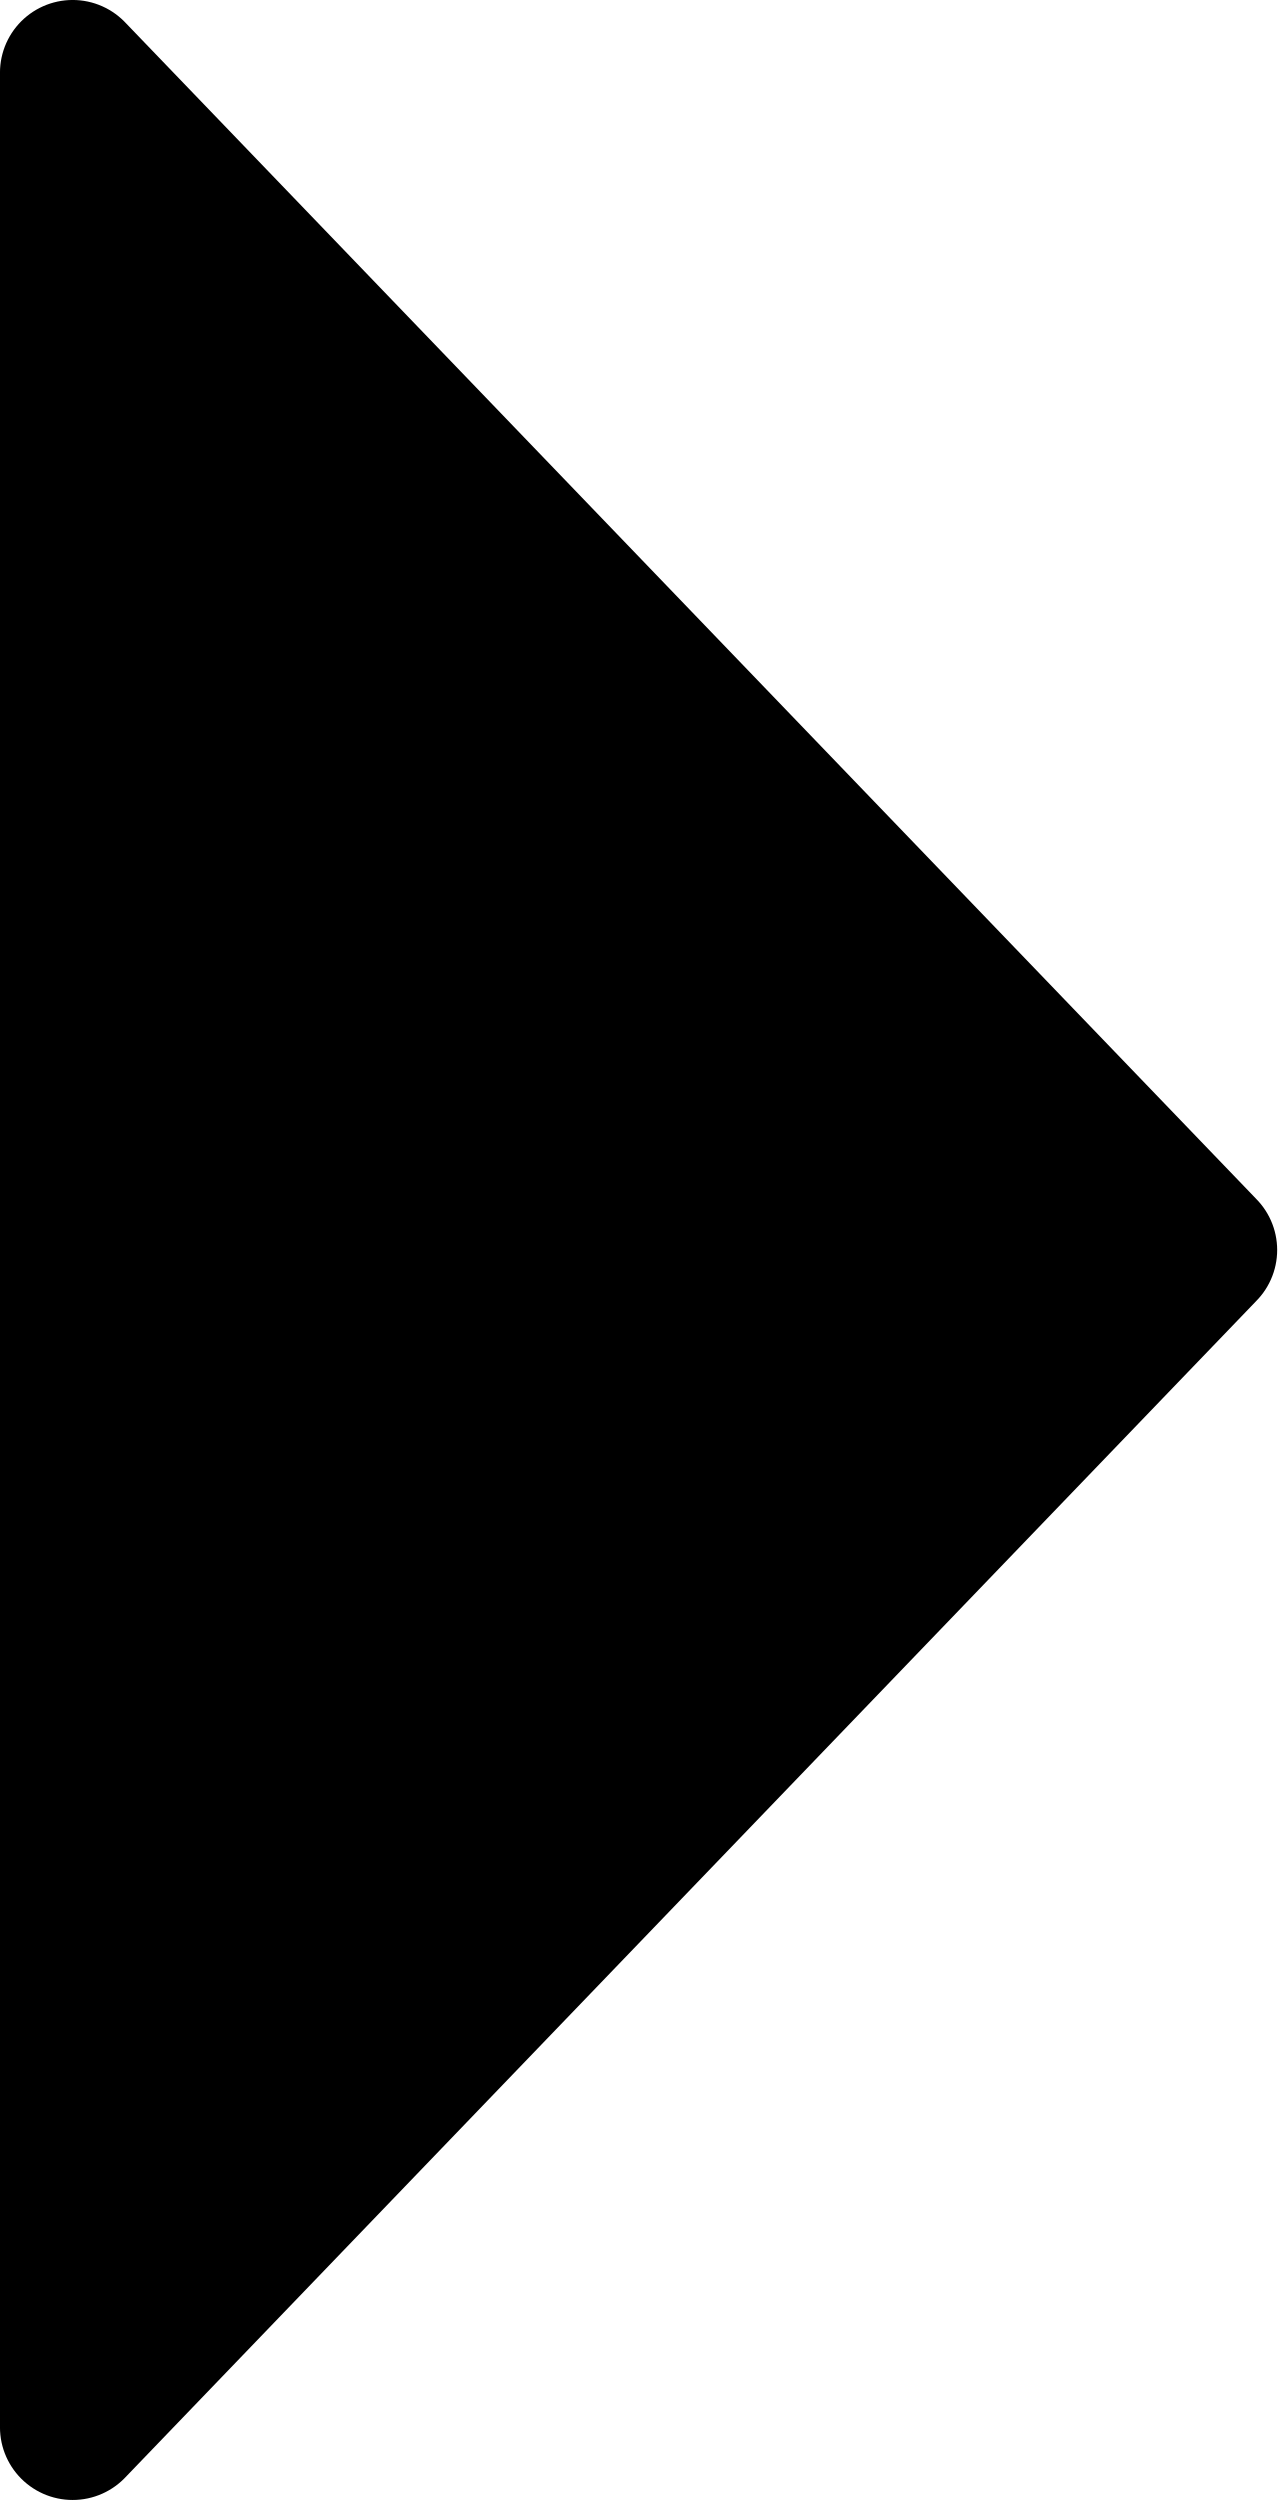
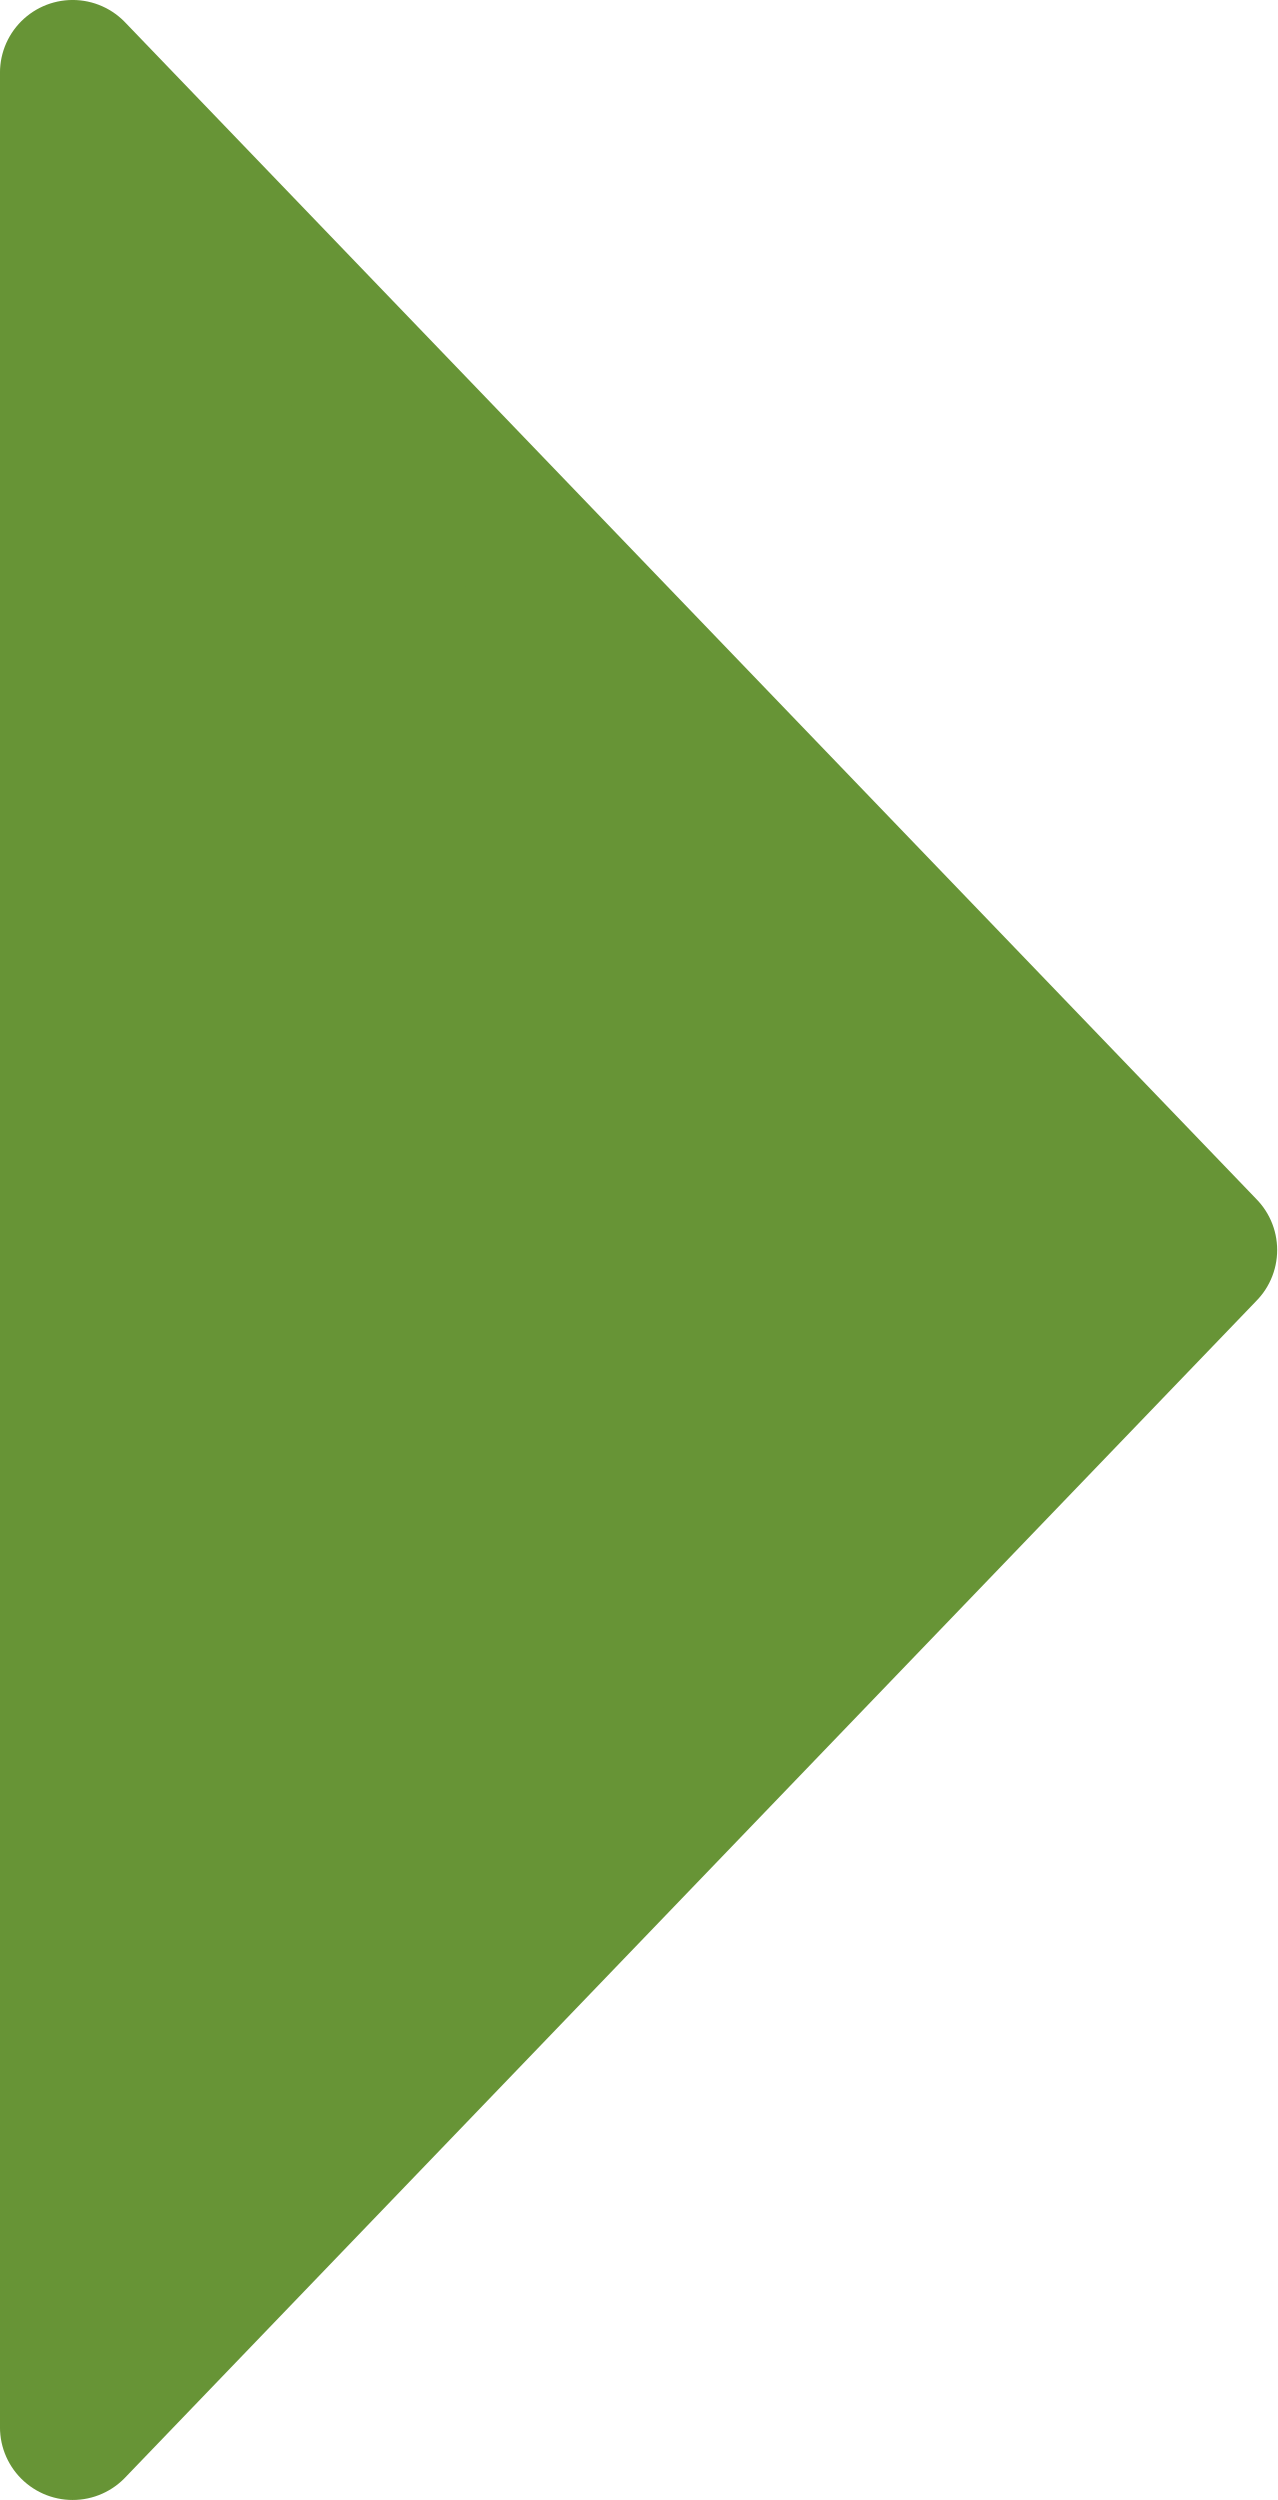
<svg xmlns="http://www.w3.org/2000/svg" id="svg1" viewBox="0 0 27.457 53.745" _SVGFile__filename="oldscale/actions/tab_left.svg" version="1.0" y="0" x="0" width="27.457" height="53.745">
  <defs id="defs8" />
-   <path id="path826" style="fill:#000000;fill-rule:evenodd;stroke:#000000;stroke-width:3.125;stroke-linecap:round;stroke-linejoin:round" d="m 1.562,52.182 24.332,-25.31 L 1.562,1.562 Z" />
+   <path id="path826" style="fill:#679436;fill-rule:evenodd;stroke:#679436;stroke-width:3.125;stroke-linecap:round;stroke-linejoin:round;fill-opacity:1;stroke-opacity:1" d="m 1.562,52.182 24.332,-25.31 L 1.562,1.562 Z" />
</svg>
